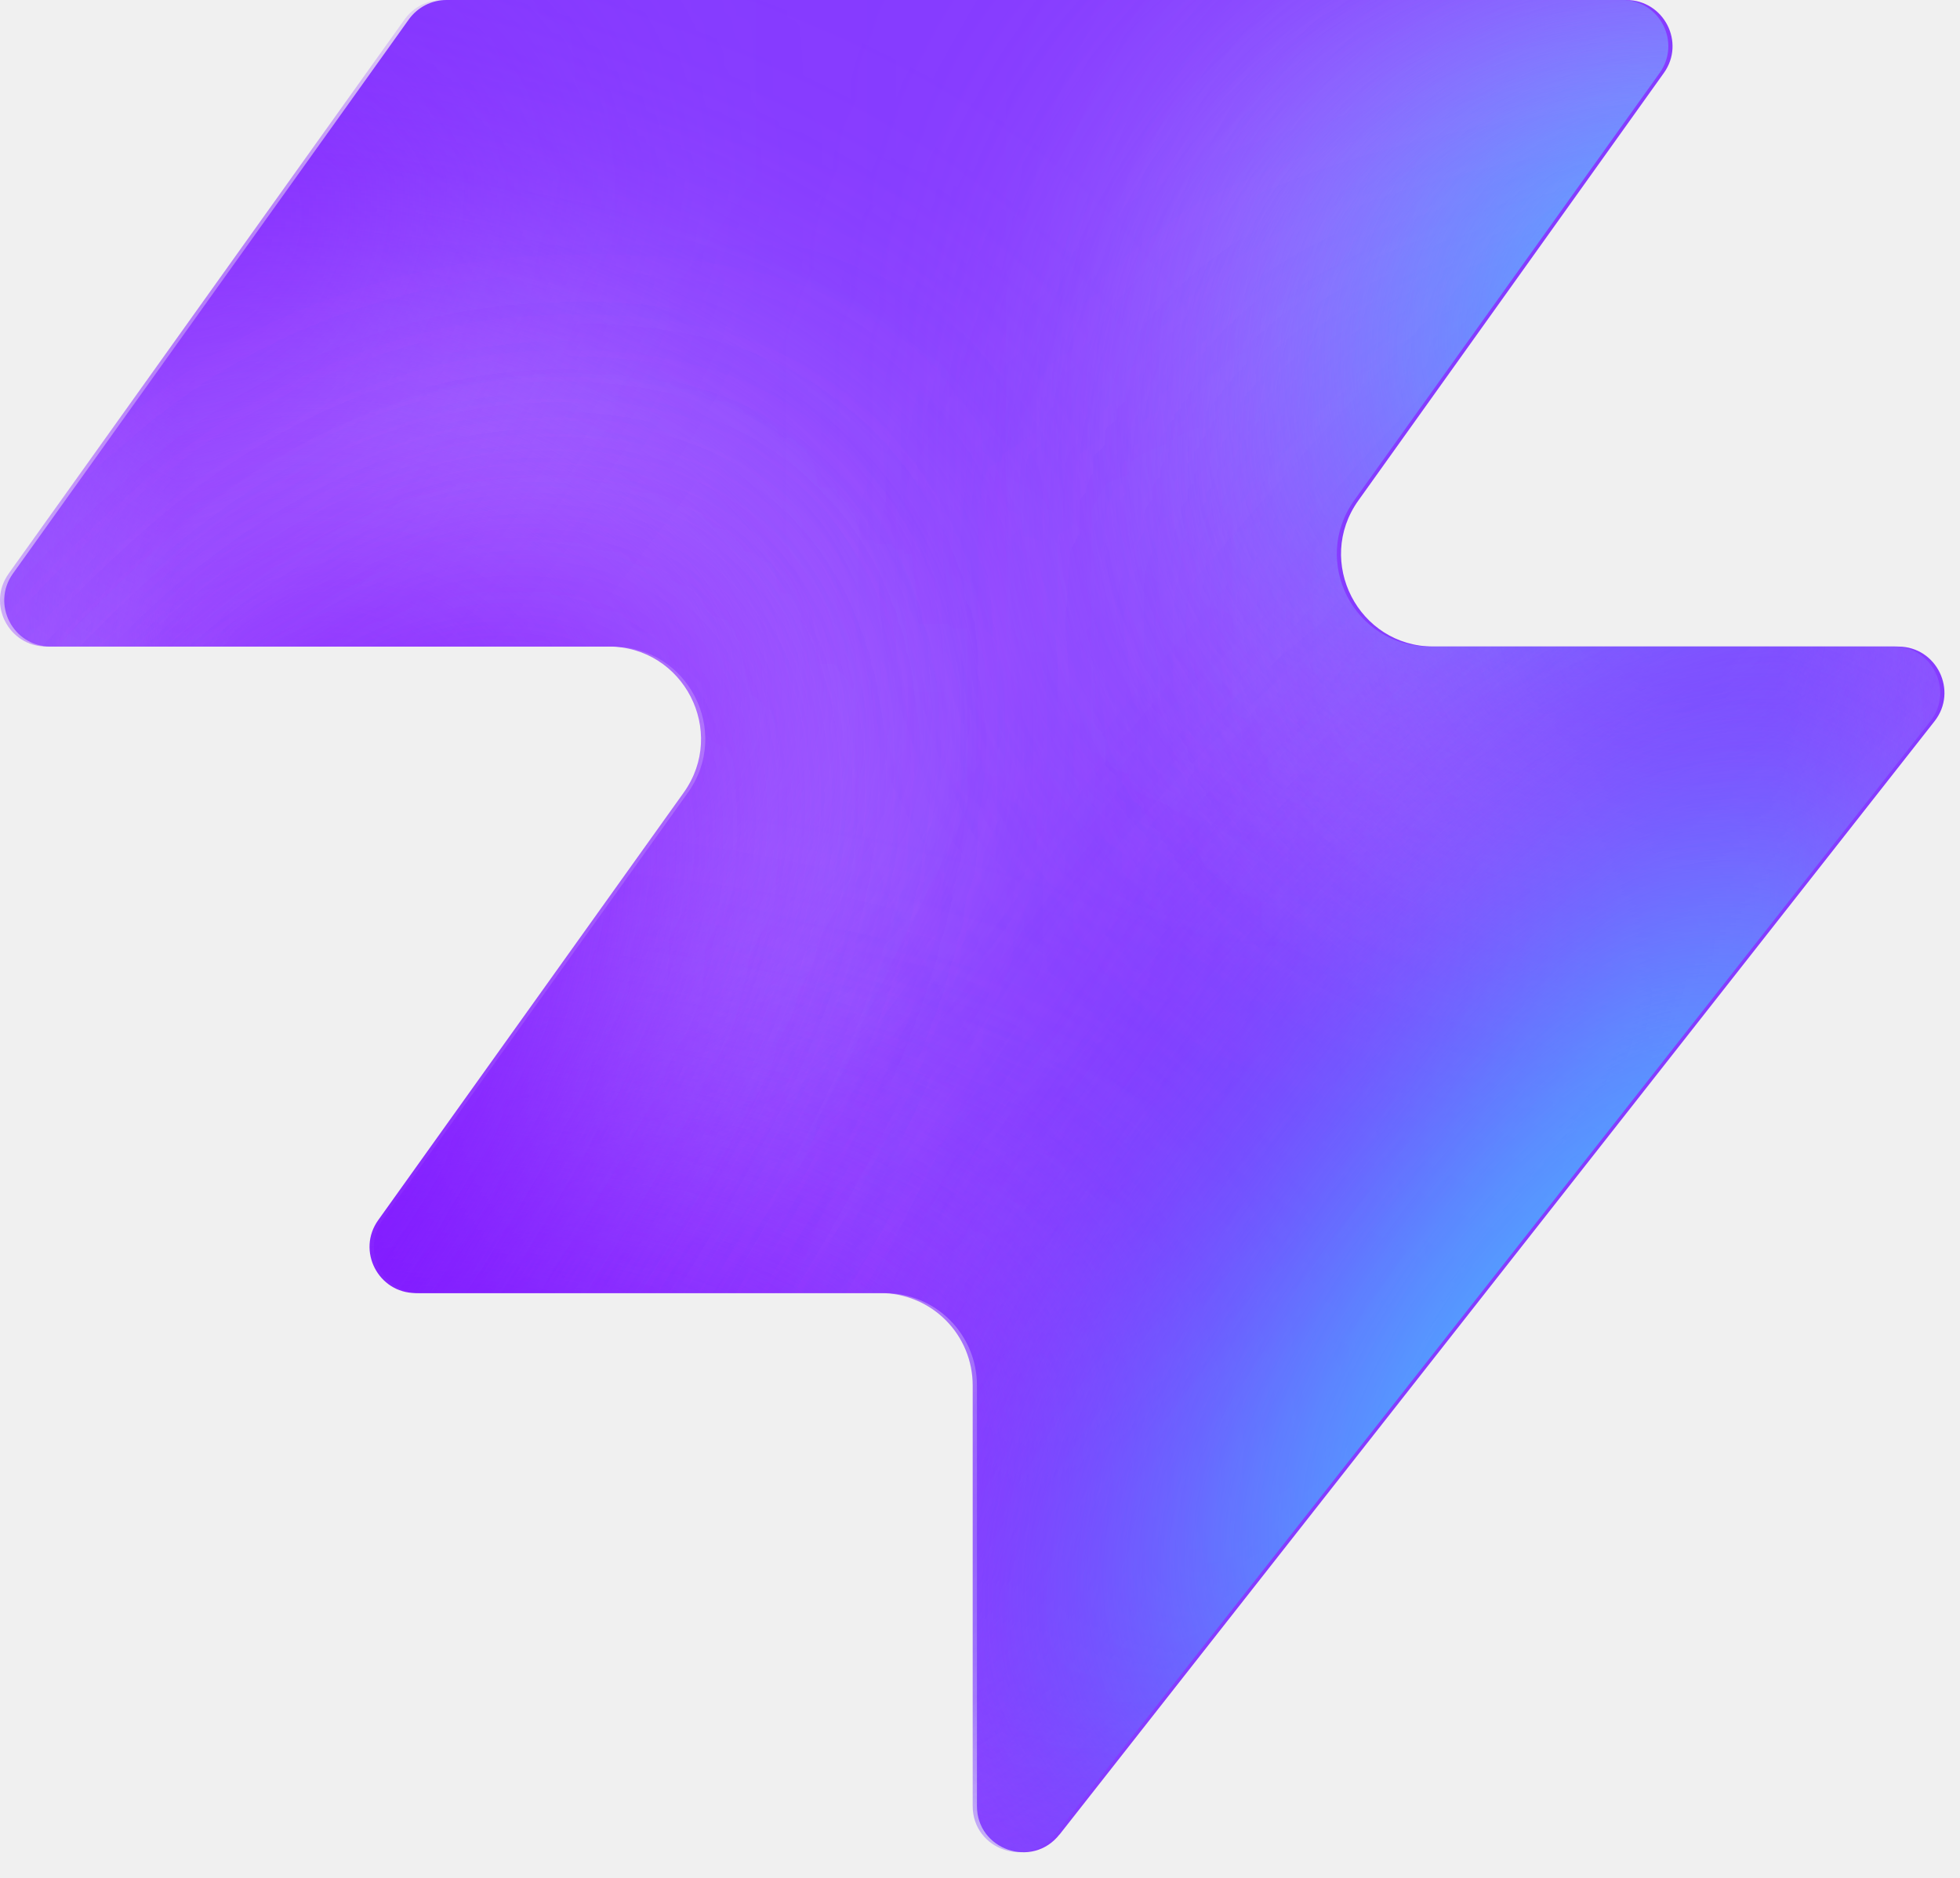
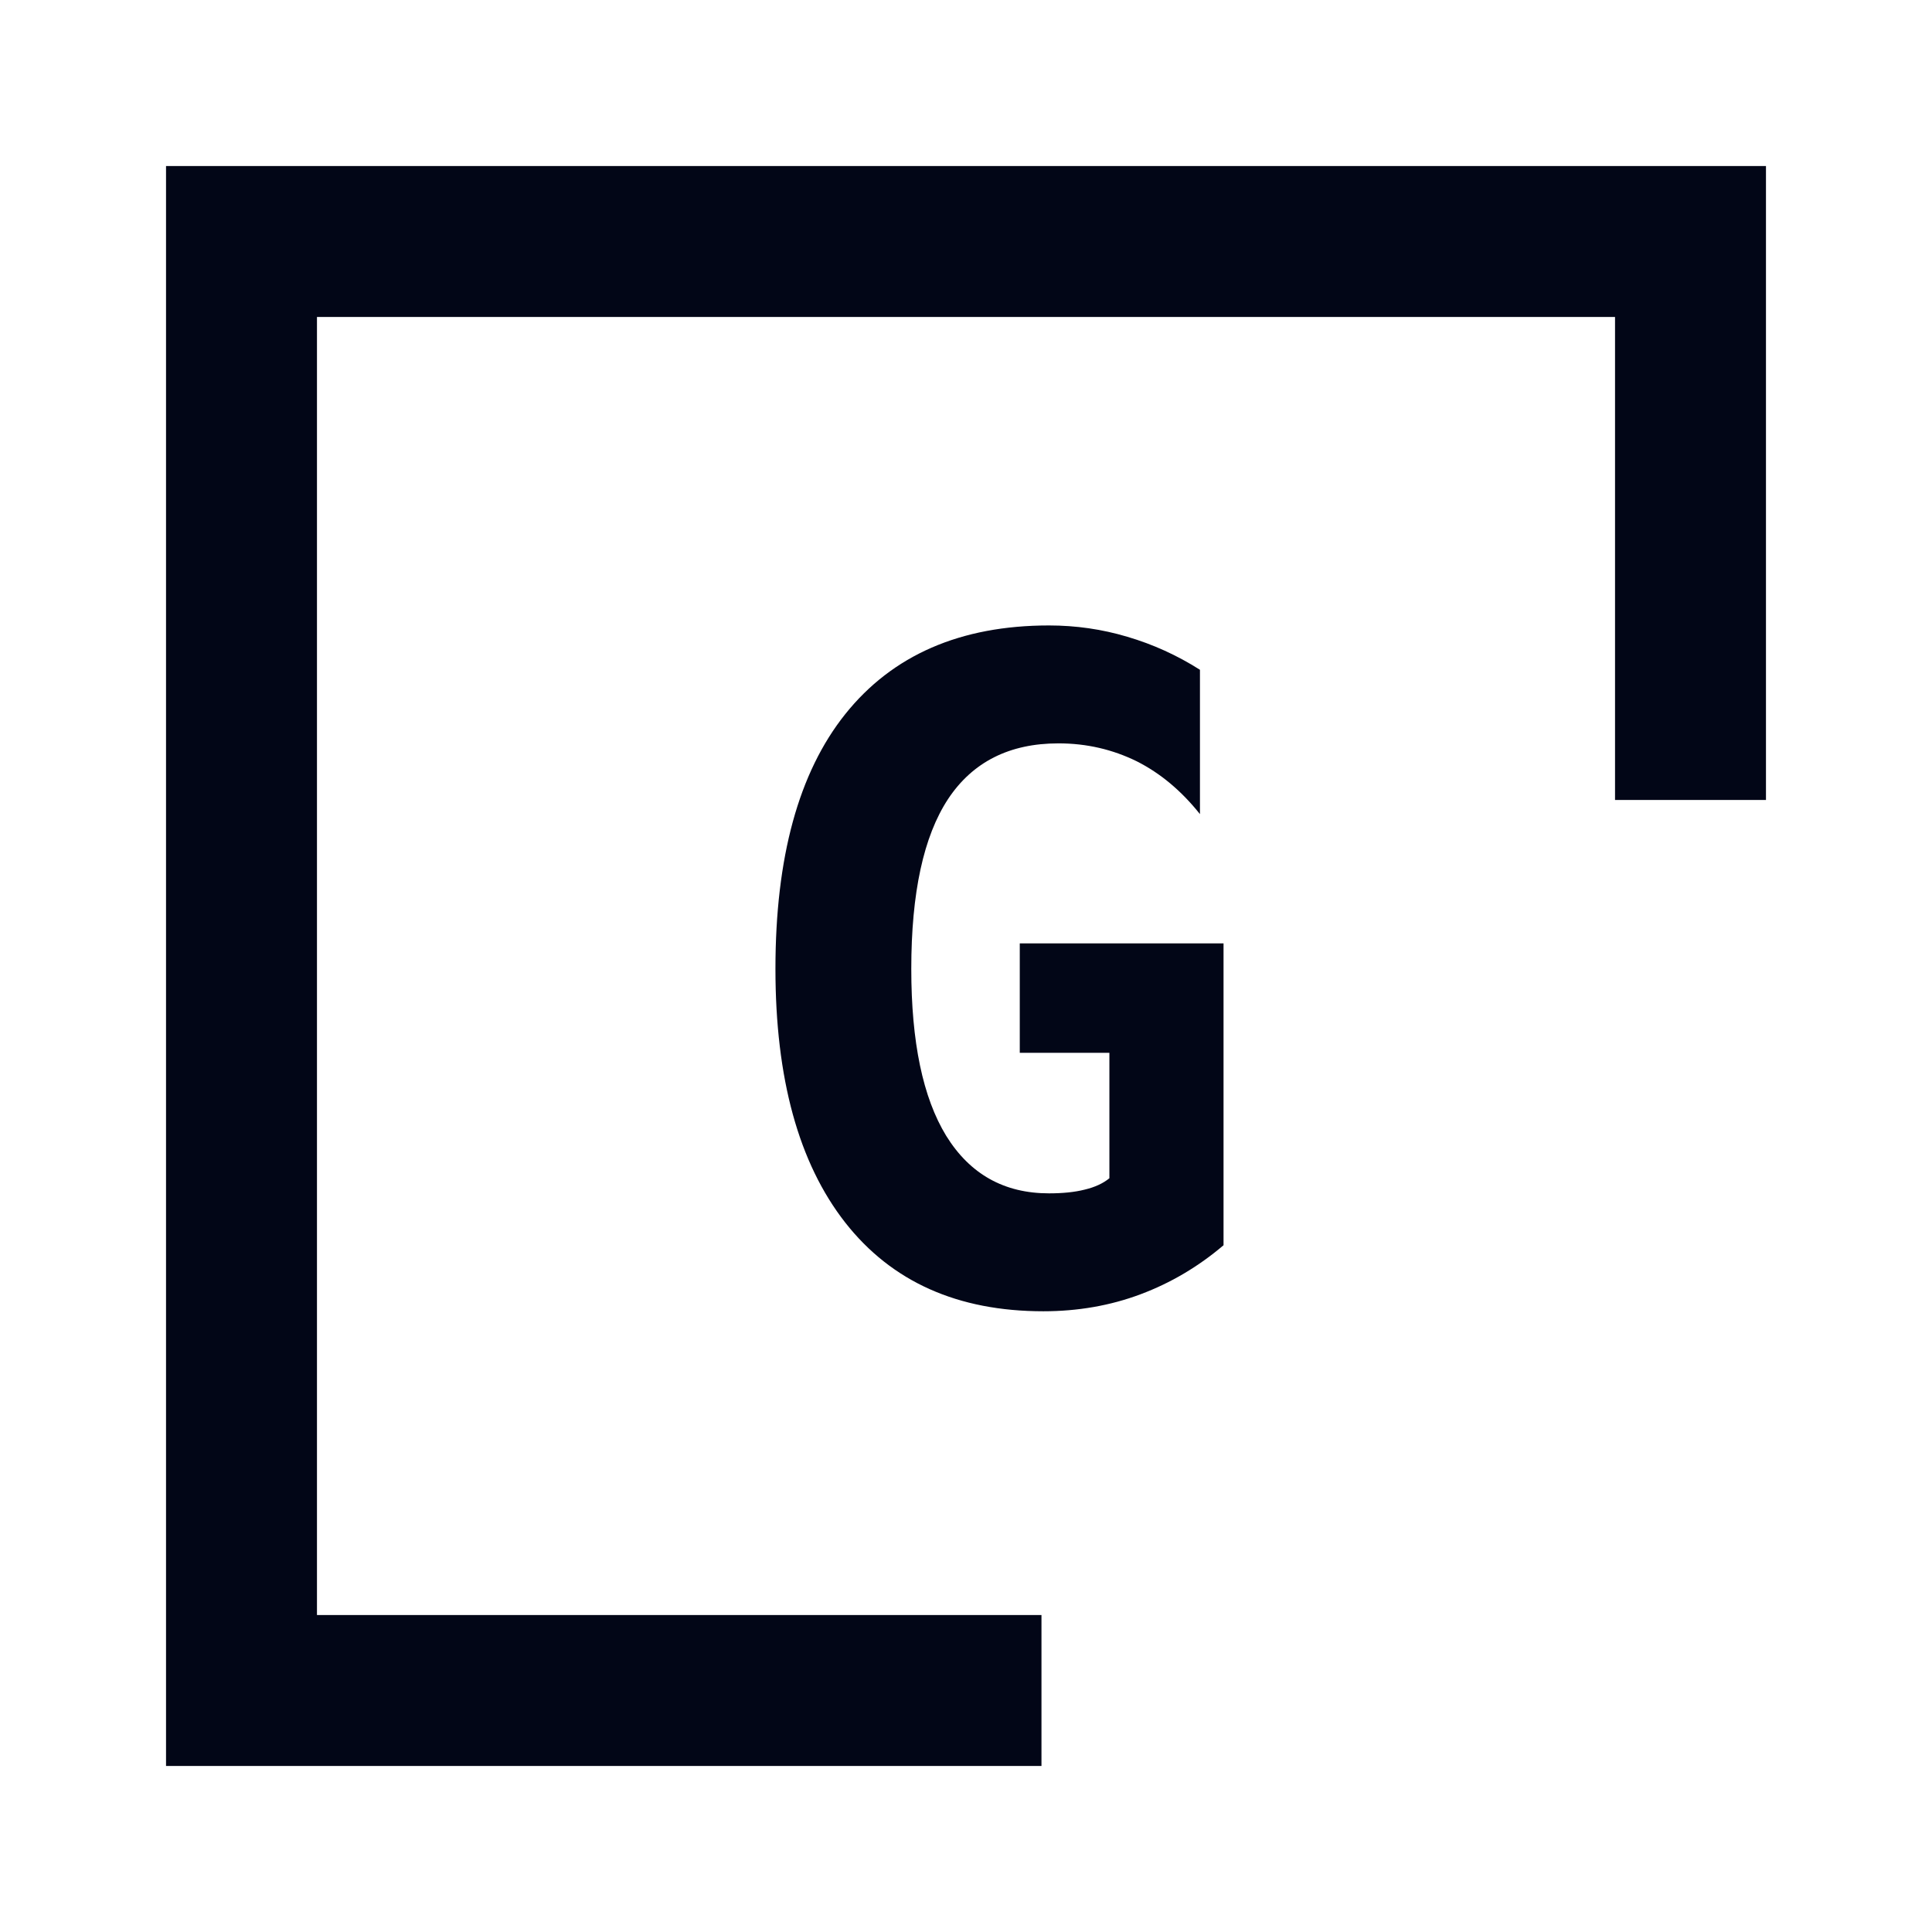
- <svg xmlns="http://www.w3.org/2000/svg" width="48" height="46" fill="none" viewBox="0 0 48 46">
-   <path fill="#863bff" d="M25.946 44.938c-.664.845-2.021.375-2.021-.698V33.937a2.26 2.26 0 0 0-2.262-2.262H10.287c-.92 0-1.456-1.04-.92-1.788l7.48-10.471c1.07-1.497 0-3.578-1.842-3.578H1.237c-.92 0-1.456-1.04-.92-1.788L10.013.474c.214-.297.556-.474.92-.474h28.894c.92 0 1.456 1.04.92 1.788l-7.48 10.471c-1.07 1.498 0 3.579 1.842 3.579h11.377c.943 0 1.473 1.088.89 1.83L25.947 44.94z" style="fill:#863bff;fill:color(display-p3 .525 .23 1);fill-opacity:1" />
-   <mask id="a" width="48" height="46" x="0" y="0" maskUnits="userSpaceOnUse" style="mask-type:alpha">
-     <path fill="#000" d="M25.842 44.938c-.664.844-2.021.375-2.021-.698V33.937a2.26 2.26 0 0 0-2.262-2.262H10.183c-.92 0-1.456-1.04-.92-1.788l7.48-10.471c1.07-1.498 0-3.579-1.842-3.579H1.133c-.92 0-1.456-1.04-.92-1.787L9.91.473c.214-.297.556-.474.92-.474h28.894c.92 0 1.456 1.04.92 1.788l-7.48 10.471c-1.07 1.498 0 3.578 1.842 3.578h11.377c.943 0 1.473 1.088.89 1.832L25.843 44.94z" style="fill:#000;fill-opacity:1" />
-   </mask>
-   <g mask="url(#a)">
-     <g filter="url(#b)">
-       <ellipse cx="5.508" cy="14.704" fill="#ede6ff" rx="5.508" ry="14.704" style="fill:#ede6ff;fill:color(display-p3 .927 .903 1);fill-opacity:1" transform="matrix(.00324 1 1 -.00324 -4.47 31.516)" />
-     </g>
-     <g filter="url(#c)">
-       <ellipse cx="10.399" cy="29.851" fill="#ede6ff" rx="10.399" ry="29.851" style="fill:#ede6ff;fill:color(display-p3 .927 .903 1);fill-opacity:1" transform="matrix(.00324 1 1 -.00324 -39.328 7.883)" />
-     </g>
-     <g filter="url(#d)">
-       <ellipse cx="5.508" cy="30.487" fill="#7e14ff" rx="5.508" ry="30.487" style="fill:#7e14ff;fill:color(display-p3 .492 .077 1);fill-opacity:1" transform="rotate(89.814 -25.913 -14.639)scale(1 -1)" />
-     </g>
-     <g filter="url(#e)">
-       <ellipse cx="5.508" cy="30.599" fill="#7e14ff" rx="5.508" ry="30.599" style="fill:#7e14ff;fill:color(display-p3 .492 .077 1);fill-opacity:1" transform="rotate(89.814 -32.644 -3.334)scale(1 -1)" />
-     </g>
-     <g filter="url(#f)">
-       <ellipse cx="5.508" cy="30.599" fill="#7e14ff" rx="5.508" ry="30.599" style="fill:#7e14ff;fill:color(display-p3 .492 .077 1);fill-opacity:1" transform="matrix(.00324 1 1 -.00324 -34.34 30.47)" />
-     </g>
-     <g filter="url(#g)">
-       <ellipse cx="14.072" cy="22.078" fill="#ede6ff" rx="14.072" ry="22.078" style="fill:#ede6ff;fill:color(display-p3 .927 .903 1);fill-opacity:1" transform="rotate(93.35 24.506 48.493)scale(-1 1)" />
-     </g>
-     <g filter="url(#h)">
-       <ellipse cx="3.47" cy="21.501" fill="#7e14ff" rx="3.47" ry="21.501" style="fill:#7e14ff;fill:color(display-p3 .492 .077 1);fill-opacity:1" transform="rotate(89.009 28.708 47.59)scale(-1 1)" />
-     </g>
-     <g filter="url(#i)">
-       <ellipse cx="3.47" cy="21.501" fill="#7e14ff" rx="3.47" ry="21.501" style="fill:#7e14ff;fill:color(display-p3 .492 .077 1);fill-opacity:1" transform="rotate(89.009 28.708 47.59)scale(-1 1)" />
-     </g>
-     <g filter="url(#j)">
-       <ellipse cx=".387" cy="8.972" fill="#7e14ff" rx="4.407" ry="29.108" style="fill:#7e14ff;fill:color(display-p3 .492 .077 1);fill-opacity:1" transform="rotate(39.51 .387 8.972)" />
-     </g>
-     <g filter="url(#k)">
-       <ellipse cx="47.523" cy="-6.092" fill="#7e14ff" rx="4.407" ry="29.108" style="fill:#7e14ff;fill:color(display-p3 .492 .077 1);fill-opacity:1" transform="rotate(37.892 47.523 -6.092)" />
-     </g>
-     <g filter="url(#l)">
-       <ellipse cx="41.412" cy="6.333" fill="#47bfff" rx="5.971" ry="9.665" style="fill:#47bfff;fill:color(display-p3 .28 .748 1);fill-opacity:1" transform="rotate(37.892 41.412 6.333)" />
-     </g>
-     <g filter="url(#m)">
-       <ellipse cx="-1.879" cy="38.332" fill="#7e14ff" rx="4.407" ry="29.108" style="fill:#7e14ff;fill:color(display-p3 .492 .077 1);fill-opacity:1" transform="rotate(37.892 -1.88 38.332)" />
-     </g>
-     <g filter="url(#n)">
-       <ellipse cx="-1.879" cy="38.332" fill="#7e14ff" rx="4.407" ry="29.108" style="fill:#7e14ff;fill:color(display-p3 .492 .077 1);fill-opacity:1" transform="rotate(37.892 -1.88 38.332)" />
-     </g>
-     <g filter="url(#o)">
-       <ellipse cx="35.651" cy="29.907" fill="#7e14ff" rx="4.407" ry="29.108" style="fill:#7e14ff;fill:color(display-p3 .492 .077 1);fill-opacity:1" transform="rotate(37.892 35.651 29.907)" />
-     </g>
-     <g filter="url(#p)">
-       <ellipse cx="38.418" cy="32.4" fill="#47bfff" rx="5.971" ry="15.297" style="fill:#47bfff;fill:color(display-p3 .28 .748 1);fill-opacity:1" transform="rotate(37.892 38.418 32.4)" />
-     </g>
-   </g>
-   <defs>
-     <filter id="b" width="60.045" height="41.654" x="-19.77" y="16.149" color-interpolation-filters="sRGB" filterUnits="userSpaceOnUse">
-       <feFlood flood-opacity="0" result="BackgroundImageFix" />
-       <feBlend in="SourceGraphic" in2="BackgroundImageFix" result="shape" />
-       <feGaussianBlur result="effect1_foregroundBlur_2002_17158" stdDeviation="7.659" />
-     </filter>
-     <filter id="c" width="90.34" height="51.437" x="-54.613" y="-7.533" color-interpolation-filters="sRGB" filterUnits="userSpaceOnUse">
-       <feFlood flood-opacity="0" result="BackgroundImageFix" />
-       <feBlend in="SourceGraphic" in2="BackgroundImageFix" result="shape" />
-       <feGaussianBlur result="effect1_foregroundBlur_2002_17158" stdDeviation="7.659" />
-     </filter>
-     <filter id="d" width="79.355" height="29.4" x="-49.64" y="2.03" color-interpolation-filters="sRGB" filterUnits="userSpaceOnUse">
-       <feFlood flood-opacity="0" result="BackgroundImageFix" />
-       <feBlend in="SourceGraphic" in2="BackgroundImageFix" result="shape" />
-       <feGaussianBlur result="effect1_foregroundBlur_2002_17158" stdDeviation="4.596" />
-     </filter>
-     <filter id="e" width="79.579" height="29.4" x="-45.045" y="20.029" color-interpolation-filters="sRGB" filterUnits="userSpaceOnUse">
-       <feFlood flood-opacity="0" result="BackgroundImageFix" />
-       <feBlend in="SourceGraphic" in2="BackgroundImageFix" result="shape" />
-       <feGaussianBlur result="effect1_foregroundBlur_2002_17158" stdDeviation="4.596" />
-     </filter>
-     <filter id="f" width="79.579" height="29.4" x="-43.513" y="21.178" color-interpolation-filters="sRGB" filterUnits="userSpaceOnUse">
-       <feFlood flood-opacity="0" result="BackgroundImageFix" />
-       <feBlend in="SourceGraphic" in2="BackgroundImageFix" result="shape" />
-       <feGaussianBlur result="effect1_foregroundBlur_2002_17158" stdDeviation="4.596" />
-     </filter>
-     <filter id="g" width="74.749" height="58.852" x="15.756" y="-17.901" color-interpolation-filters="sRGB" filterUnits="userSpaceOnUse">
-       <feFlood flood-opacity="0" result="BackgroundImageFix" />
-       <feBlend in="SourceGraphic" in2="BackgroundImageFix" result="shape" />
-       <feGaussianBlur result="effect1_foregroundBlur_2002_17158" stdDeviation="7.659" />
-     </filter>
-     <filter id="h" width="61.377" height="25.362" x="23.548" y="2.284" color-interpolation-filters="sRGB" filterUnits="userSpaceOnUse">
-       <feFlood flood-opacity="0" result="BackgroundImageFix" />
-       <feBlend in="SourceGraphic" in2="BackgroundImageFix" result="shape" />
-       <feGaussianBlur result="effect1_foregroundBlur_2002_17158" stdDeviation="4.596" />
-     </filter>
-     <filter id="i" width="61.377" height="25.362" x="23.548" y="2.284" color-interpolation-filters="sRGB" filterUnits="userSpaceOnUse">
-       <feFlood flood-opacity="0" result="BackgroundImageFix" />
-       <feBlend in="SourceGraphic" in2="BackgroundImageFix" result="shape" />
-       <feGaussianBlur result="effect1_foregroundBlur_2002_17158" stdDeviation="4.596" />
-     </filter>
-     <filter id="j" width="56.045" height="63.649" x="-27.636" y="-22.853" color-interpolation-filters="sRGB" filterUnits="userSpaceOnUse">
-       <feFlood flood-opacity="0" result="BackgroundImageFix" />
-       <feBlend in="SourceGraphic" in2="BackgroundImageFix" result="shape" />
-       <feGaussianBlur result="effect1_foregroundBlur_2002_17158" stdDeviation="4.596" />
-     </filter>
-     <filter id="k" width="54.814" height="64.646" x="20.116" y="-38.415" color-interpolation-filters="sRGB" filterUnits="userSpaceOnUse">
-       <feFlood flood-opacity="0" result="BackgroundImageFix" />
-       <feBlend in="SourceGraphic" in2="BackgroundImageFix" result="shape" />
-       <feGaussianBlur result="effect1_foregroundBlur_2002_17158" stdDeviation="4.596" />
-     </filter>
-     <filter id="l" width="33.541" height="35.313" x="24.641" y="-11.323" color-interpolation-filters="sRGB" filterUnits="userSpaceOnUse">
-       <feFlood flood-opacity="0" result="BackgroundImageFix" />
-       <feBlend in="SourceGraphic" in2="BackgroundImageFix" result="shape" />
-       <feGaussianBlur result="effect1_foregroundBlur_2002_17158" stdDeviation="4.596" />
-     </filter>
-     <filter id="m" width="54.814" height="64.646" x="-29.286" y="6.009" color-interpolation-filters="sRGB" filterUnits="userSpaceOnUse">
-       <feFlood flood-opacity="0" result="BackgroundImageFix" />
-       <feBlend in="SourceGraphic" in2="BackgroundImageFix" result="shape" />
-       <feGaussianBlur result="effect1_foregroundBlur_2002_17158" stdDeviation="4.596" />
-     </filter>
-     <filter id="n" width="54.814" height="64.646" x="-29.286" y="6.009" color-interpolation-filters="sRGB" filterUnits="userSpaceOnUse">
-       <feFlood flood-opacity="0" result="BackgroundImageFix" />
-       <feBlend in="SourceGraphic" in2="BackgroundImageFix" result="shape" />
-       <feGaussianBlur result="effect1_foregroundBlur_2002_17158" stdDeviation="4.596" />
-     </filter>
-     <filter id="o" width="54.814" height="64.646" x="8.244" y="-2.416" color-interpolation-filters="sRGB" filterUnits="userSpaceOnUse">
-       <feFlood flood-opacity="0" result="BackgroundImageFix" />
-       <feBlend in="SourceGraphic" in2="BackgroundImageFix" result="shape" />
-       <feGaussianBlur result="effect1_foregroundBlur_2002_17158" stdDeviation="4.596" />
-     </filter>
-     <filter id="p" width="39.409" height="43.623" x="18.713" y="10.588" color-interpolation-filters="sRGB" filterUnits="userSpaceOnUse">
-       <feFlood flood-opacity="0" result="BackgroundImageFix" />
-       <feBlend in="SourceGraphic" in2="BackgroundImageFix" result="shape" />
-       <feGaussianBlur result="effect1_foregroundBlur_2002_17158" stdDeviation="4.596" />
-     </filter>
-   </defs>
+ <svg xmlns="http://www.w3.org/2000/svg" viewBox="0 0 32 32">
+   <rect width="100%" height="100%" fill="white" />
+   <path d="M28 12 V4 H4 V28 H16" stroke="#020617" stroke-width="2.5" stroke-linecap="square" stroke-linejoin="miter" fill="none" />
+   <text x="16.5" y="21.5" font-family="ui-monospace, SFMono-Regular, Menlo, Monaco, Consolas, monospace" font-size="15px" font-weight="bold" fill="#020617" text-anchor="middle">G</text>
</svg>
